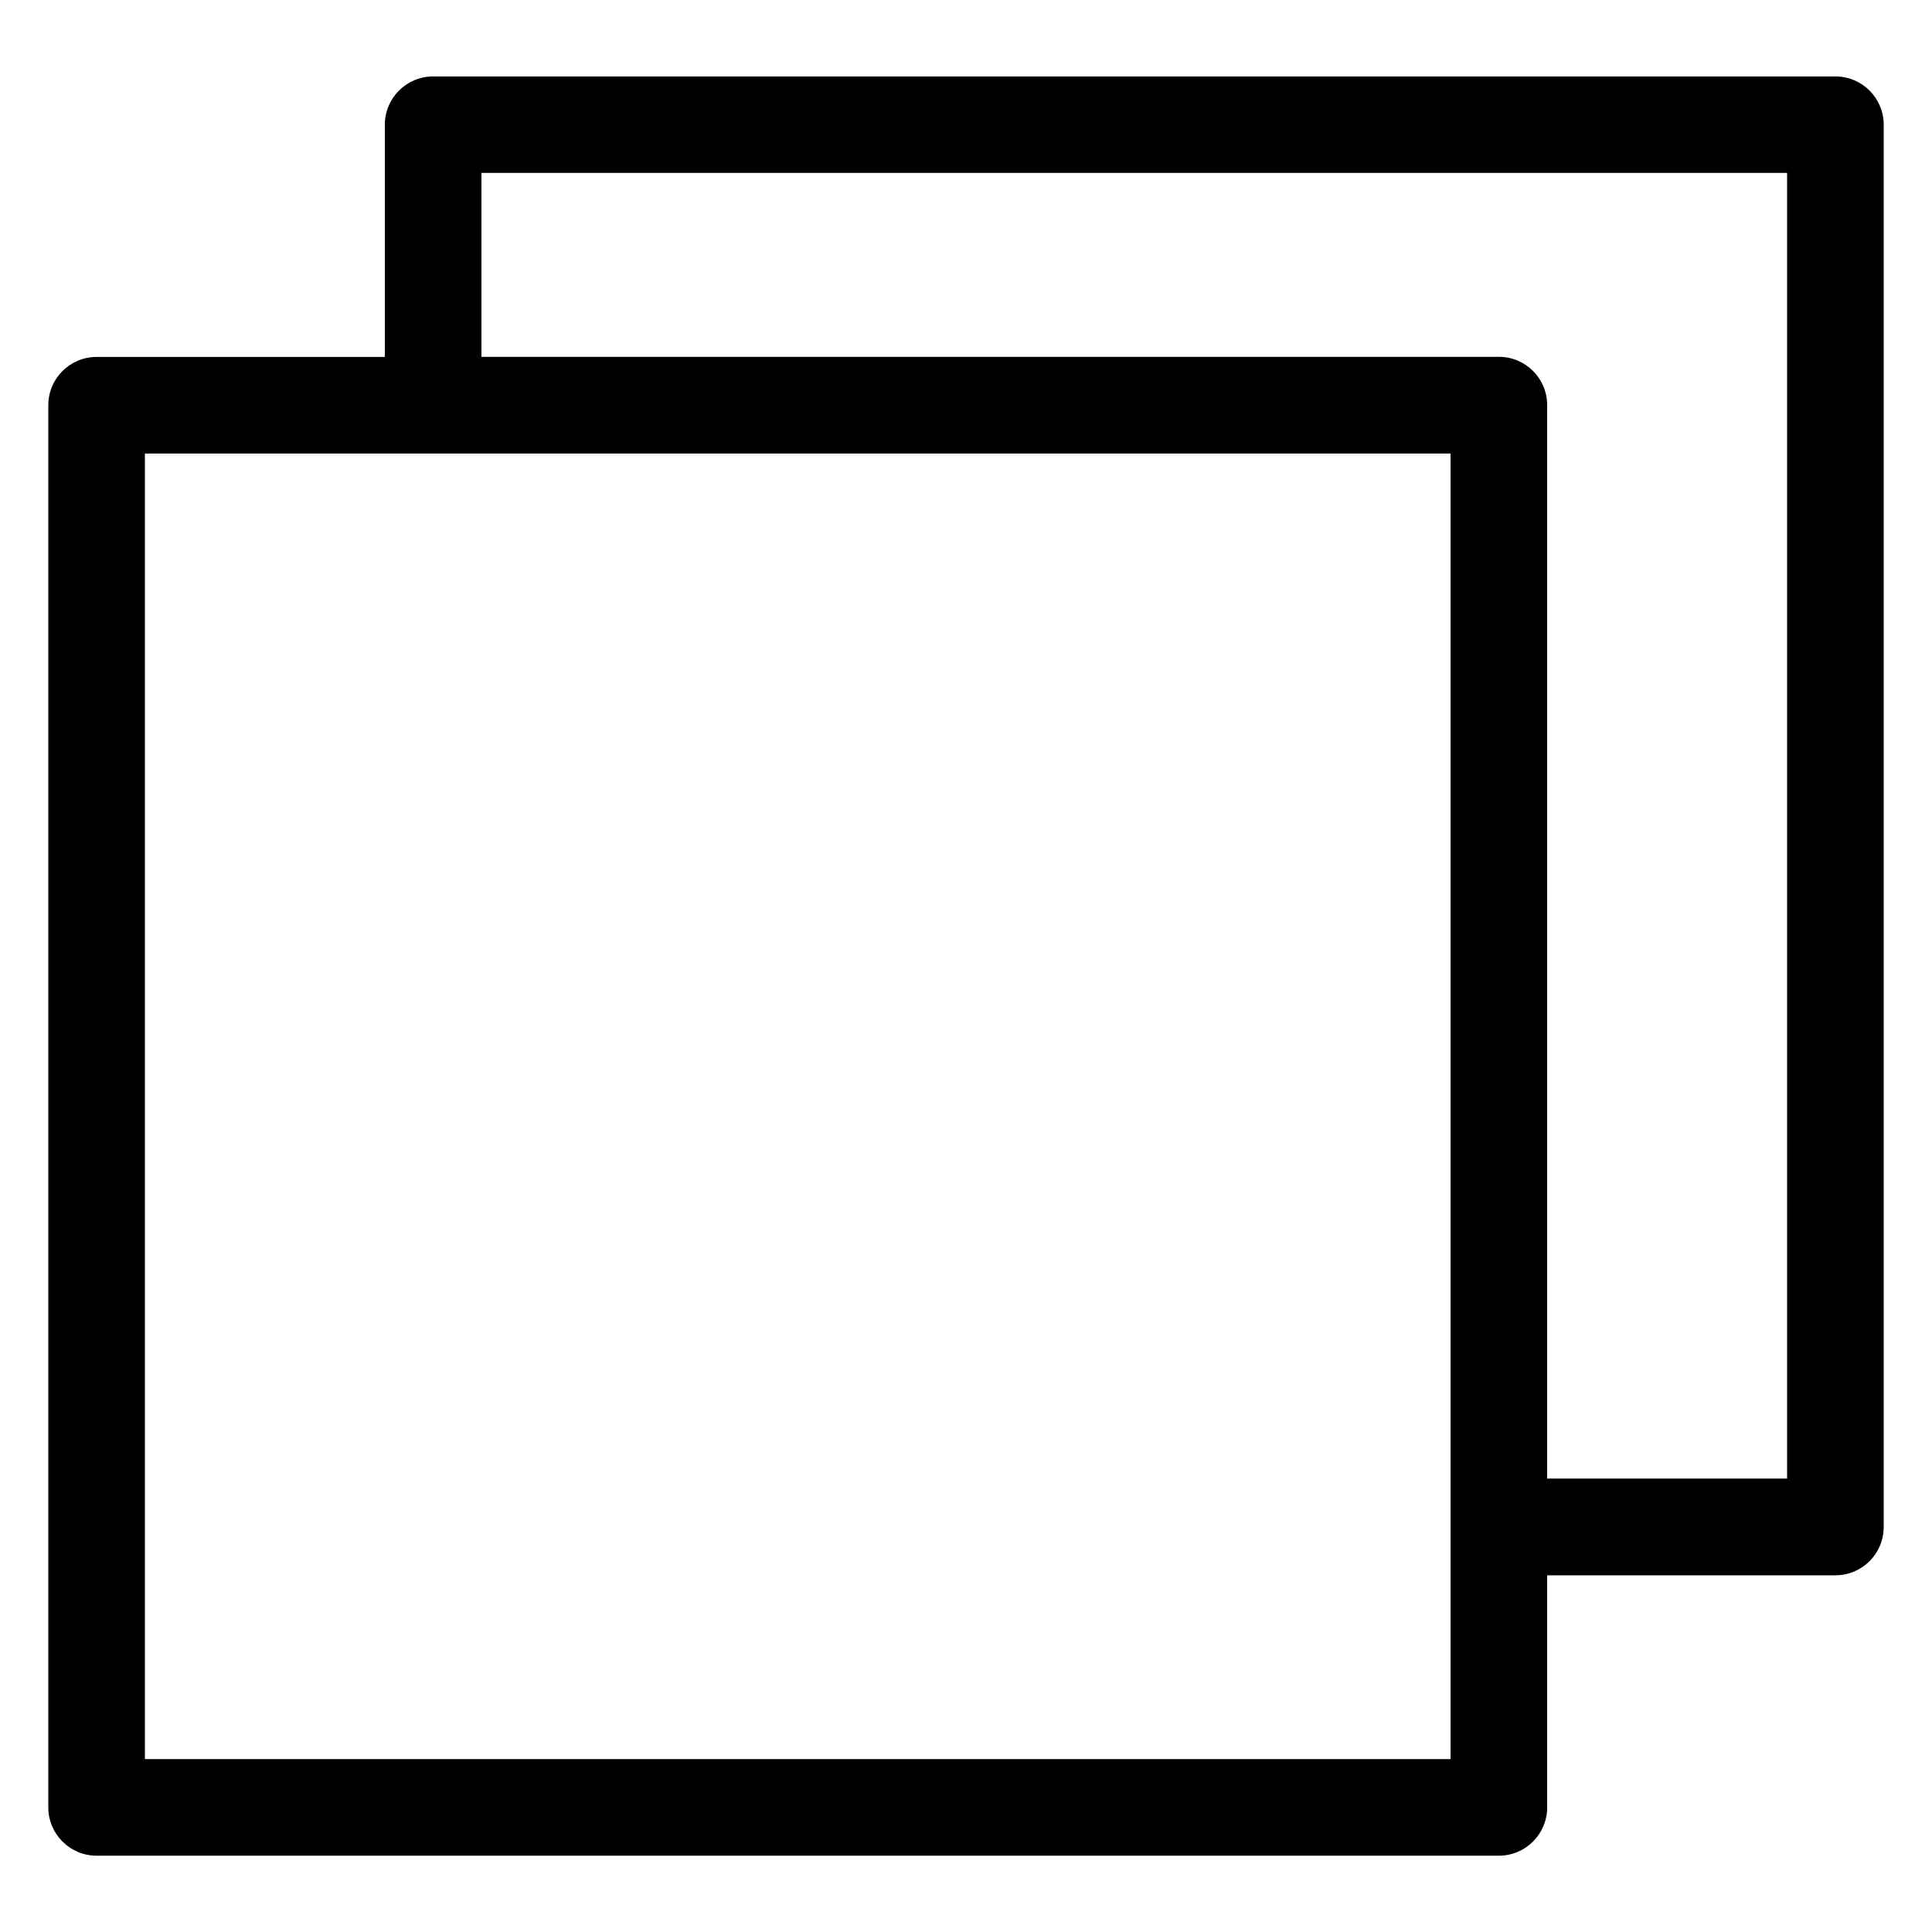
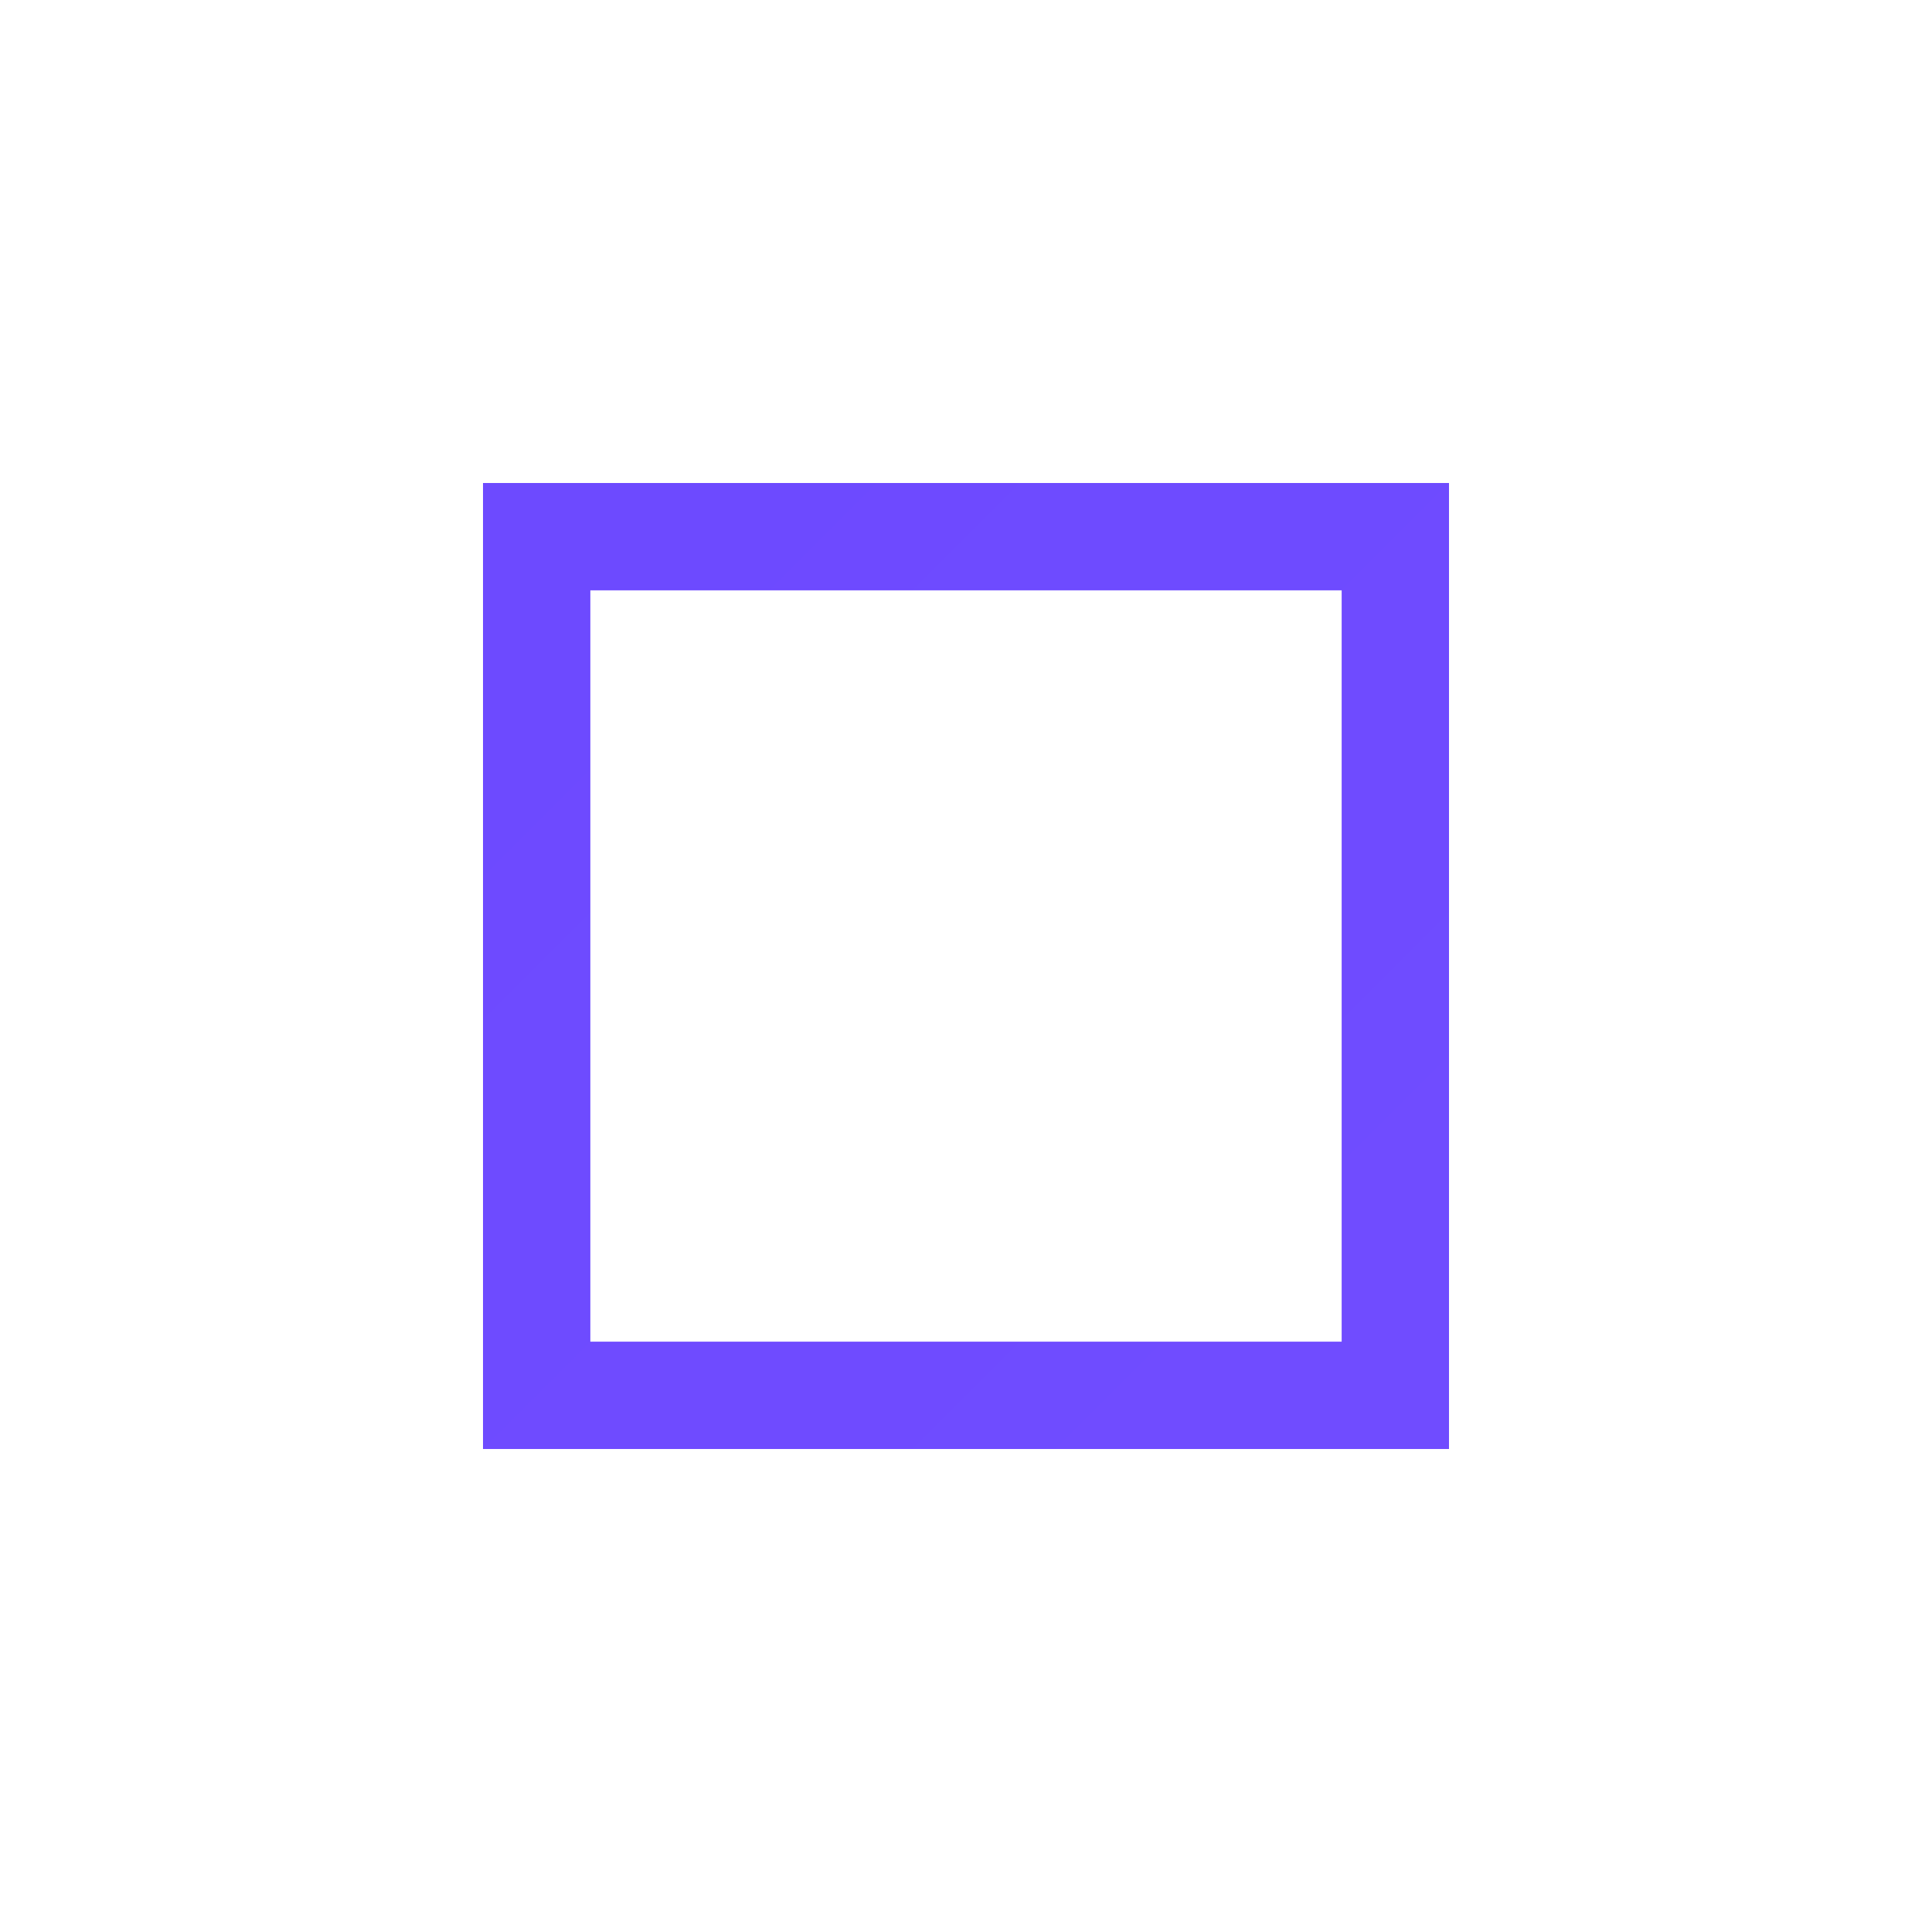
- <svg xmlns="http://www.w3.org/2000/svg" t="1719163615685" class="icon" viewBox="0 0 1024 1024" version="1.1" p-id="1423" width="200" height="200">
-   <path d="M794.432 983.552H51.2a25.6 25.6 0 0 1-25.6-25.6V214.784a25.6 25.6 0 0 1 25.6-25.6h152.768V66.112a25.6 25.6 0 0 1 25.6-25.6H972.8a25.6 25.6 0 0 1 25.6 25.6v743.232a25.6 25.6 0 0 1-25.6 25.6h-152.768v123.008a25.6 25.6 0 0 1-25.6 25.6z m-717.632-51.2h692.032V240.384H76.8v691.968z m743.232-148.672H947.2V91.648H255.168v97.472h539.264a25.6 25.6 0 0 1 25.6 25.6v568.96z" p-id="1424" />
+ <svg xmlns="http://www.w3.org/2000/svg" width="36" height="36" viewBox="0 0 36 36" fill="none">
+   <rect x="10" y="10" width="16" height="16" fill="none" stroke="url(#paint2_linear)" stroke-width="2" />
+   <defs>
+     <linearGradient id="paint2_linear" x1="10" y1="10" x2="26" y2="26" gradientUnits="userSpaceOnUse">
+       <stop stop-color="#6D4AFF" />
+       <stop offset="1" stop-color="#704CFF" />
+     </linearGradient>
+   </defs>
</svg>
